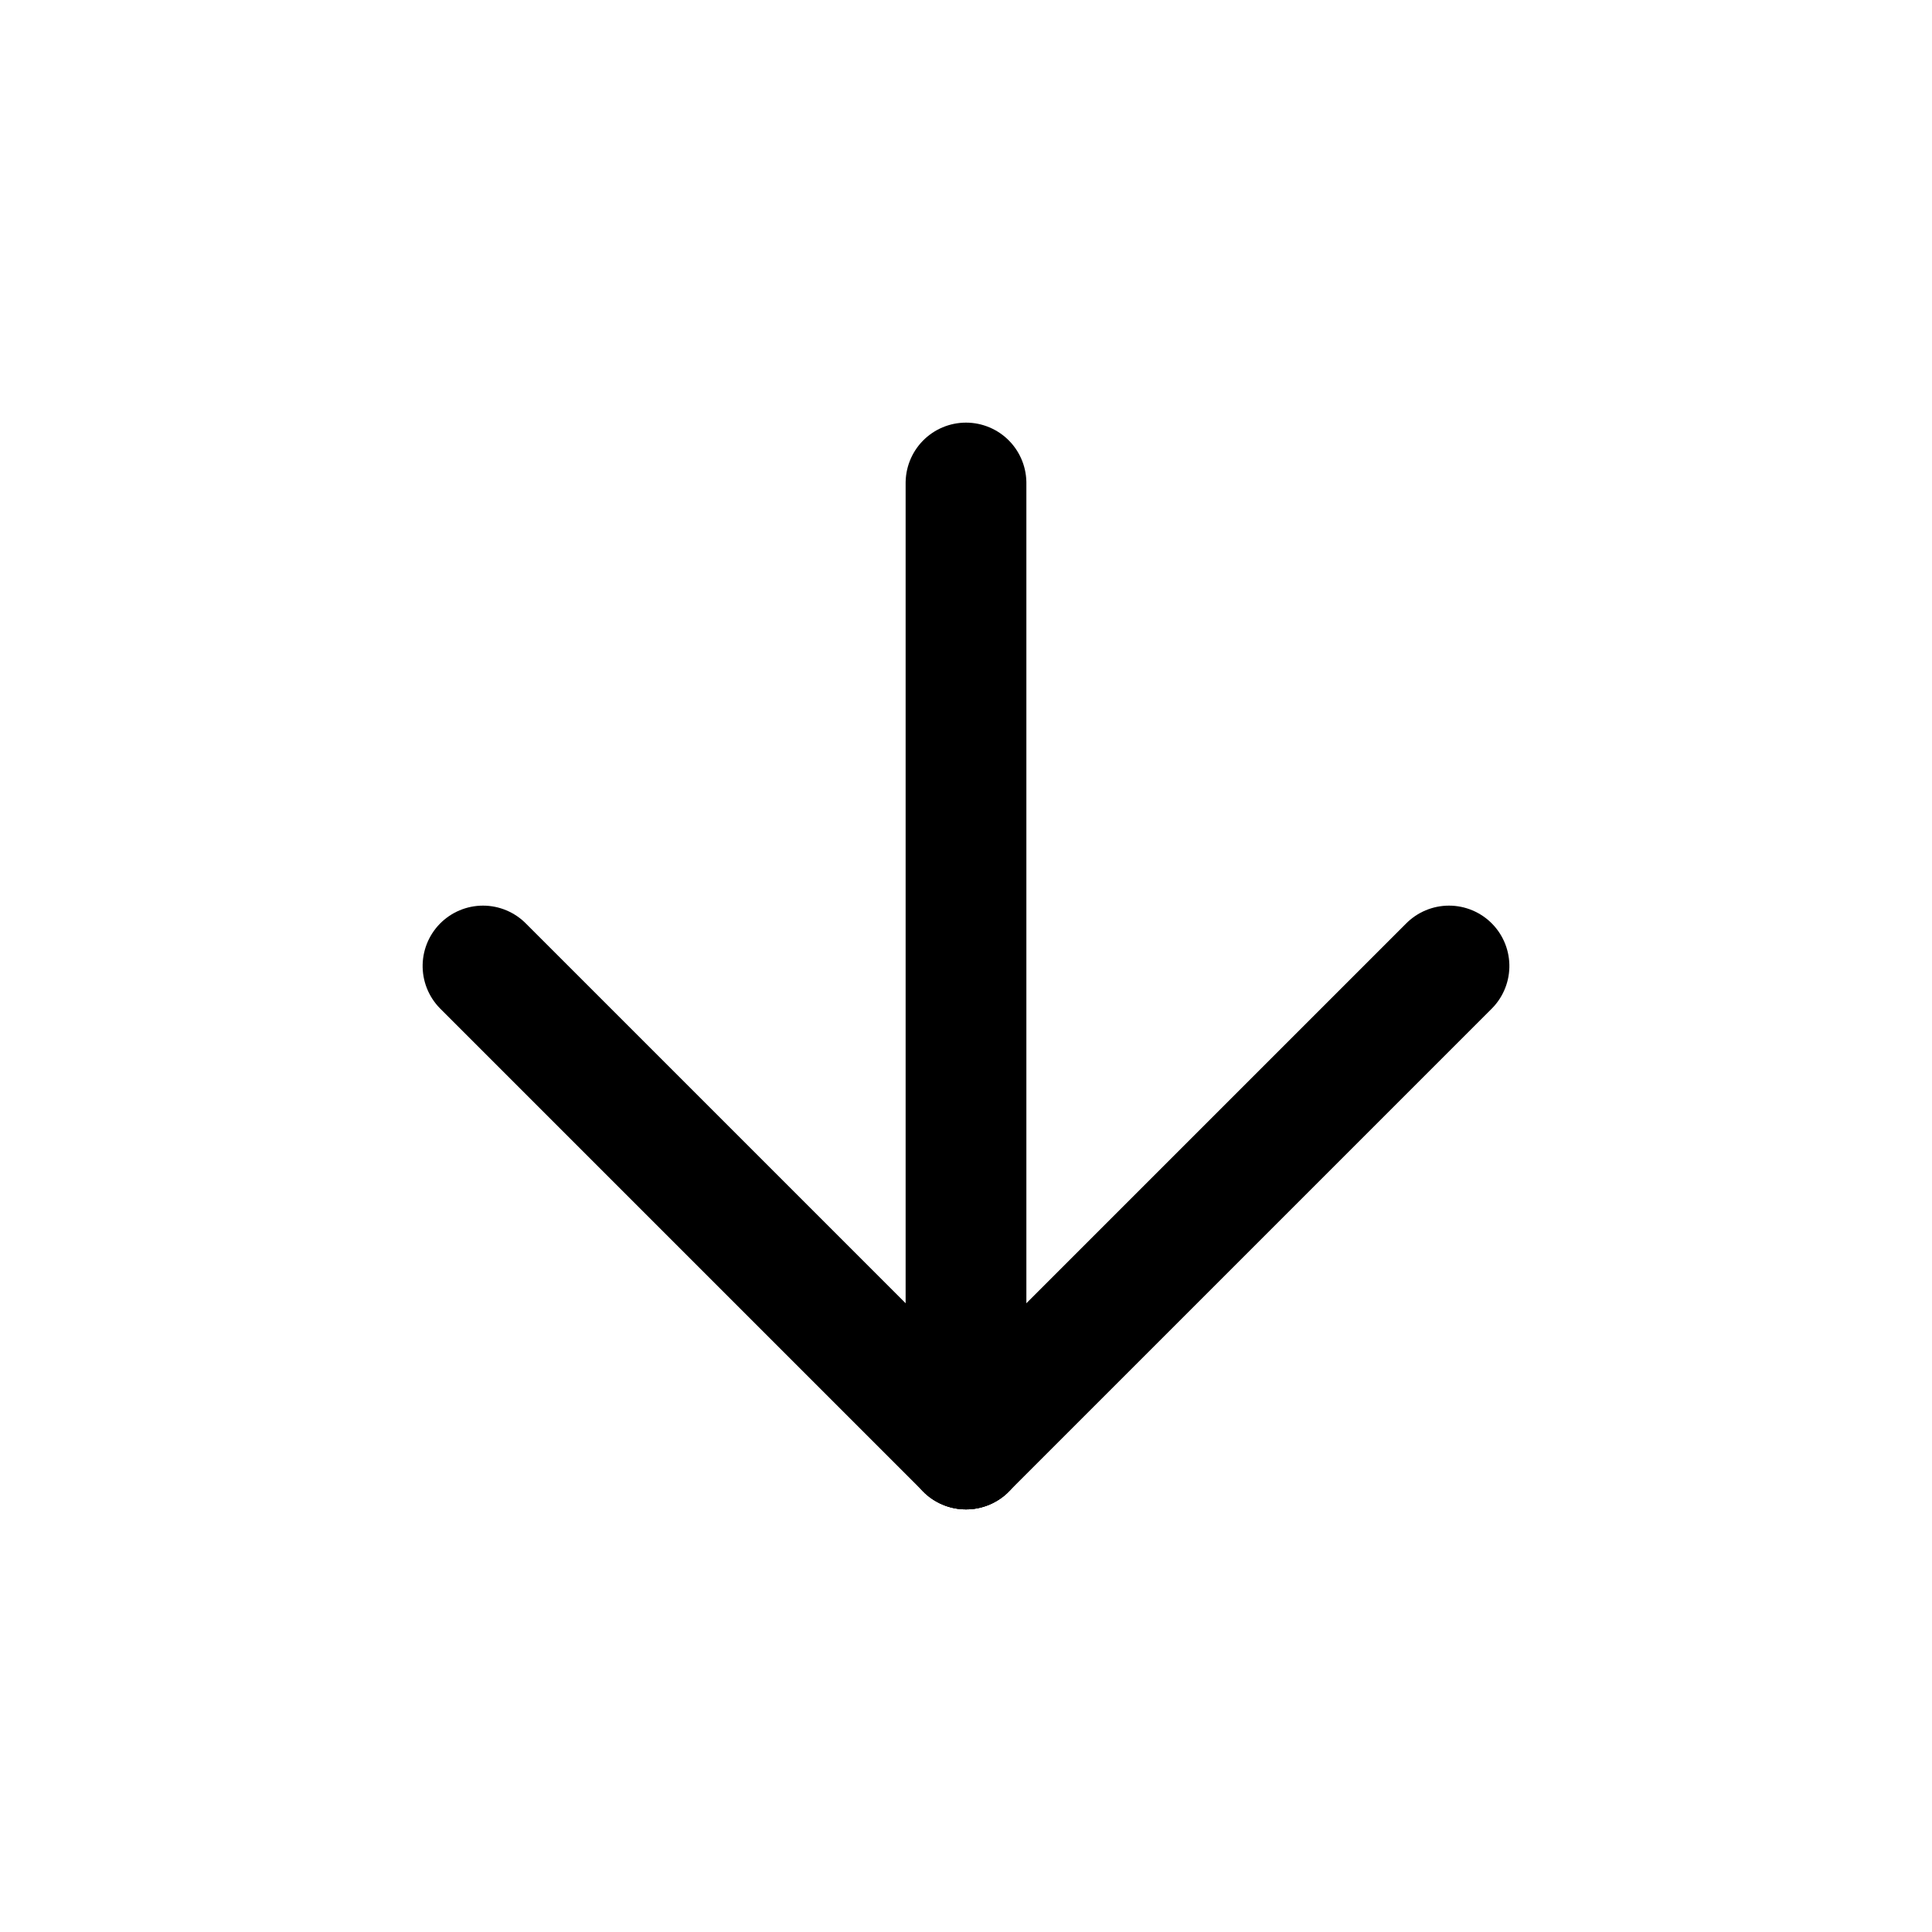
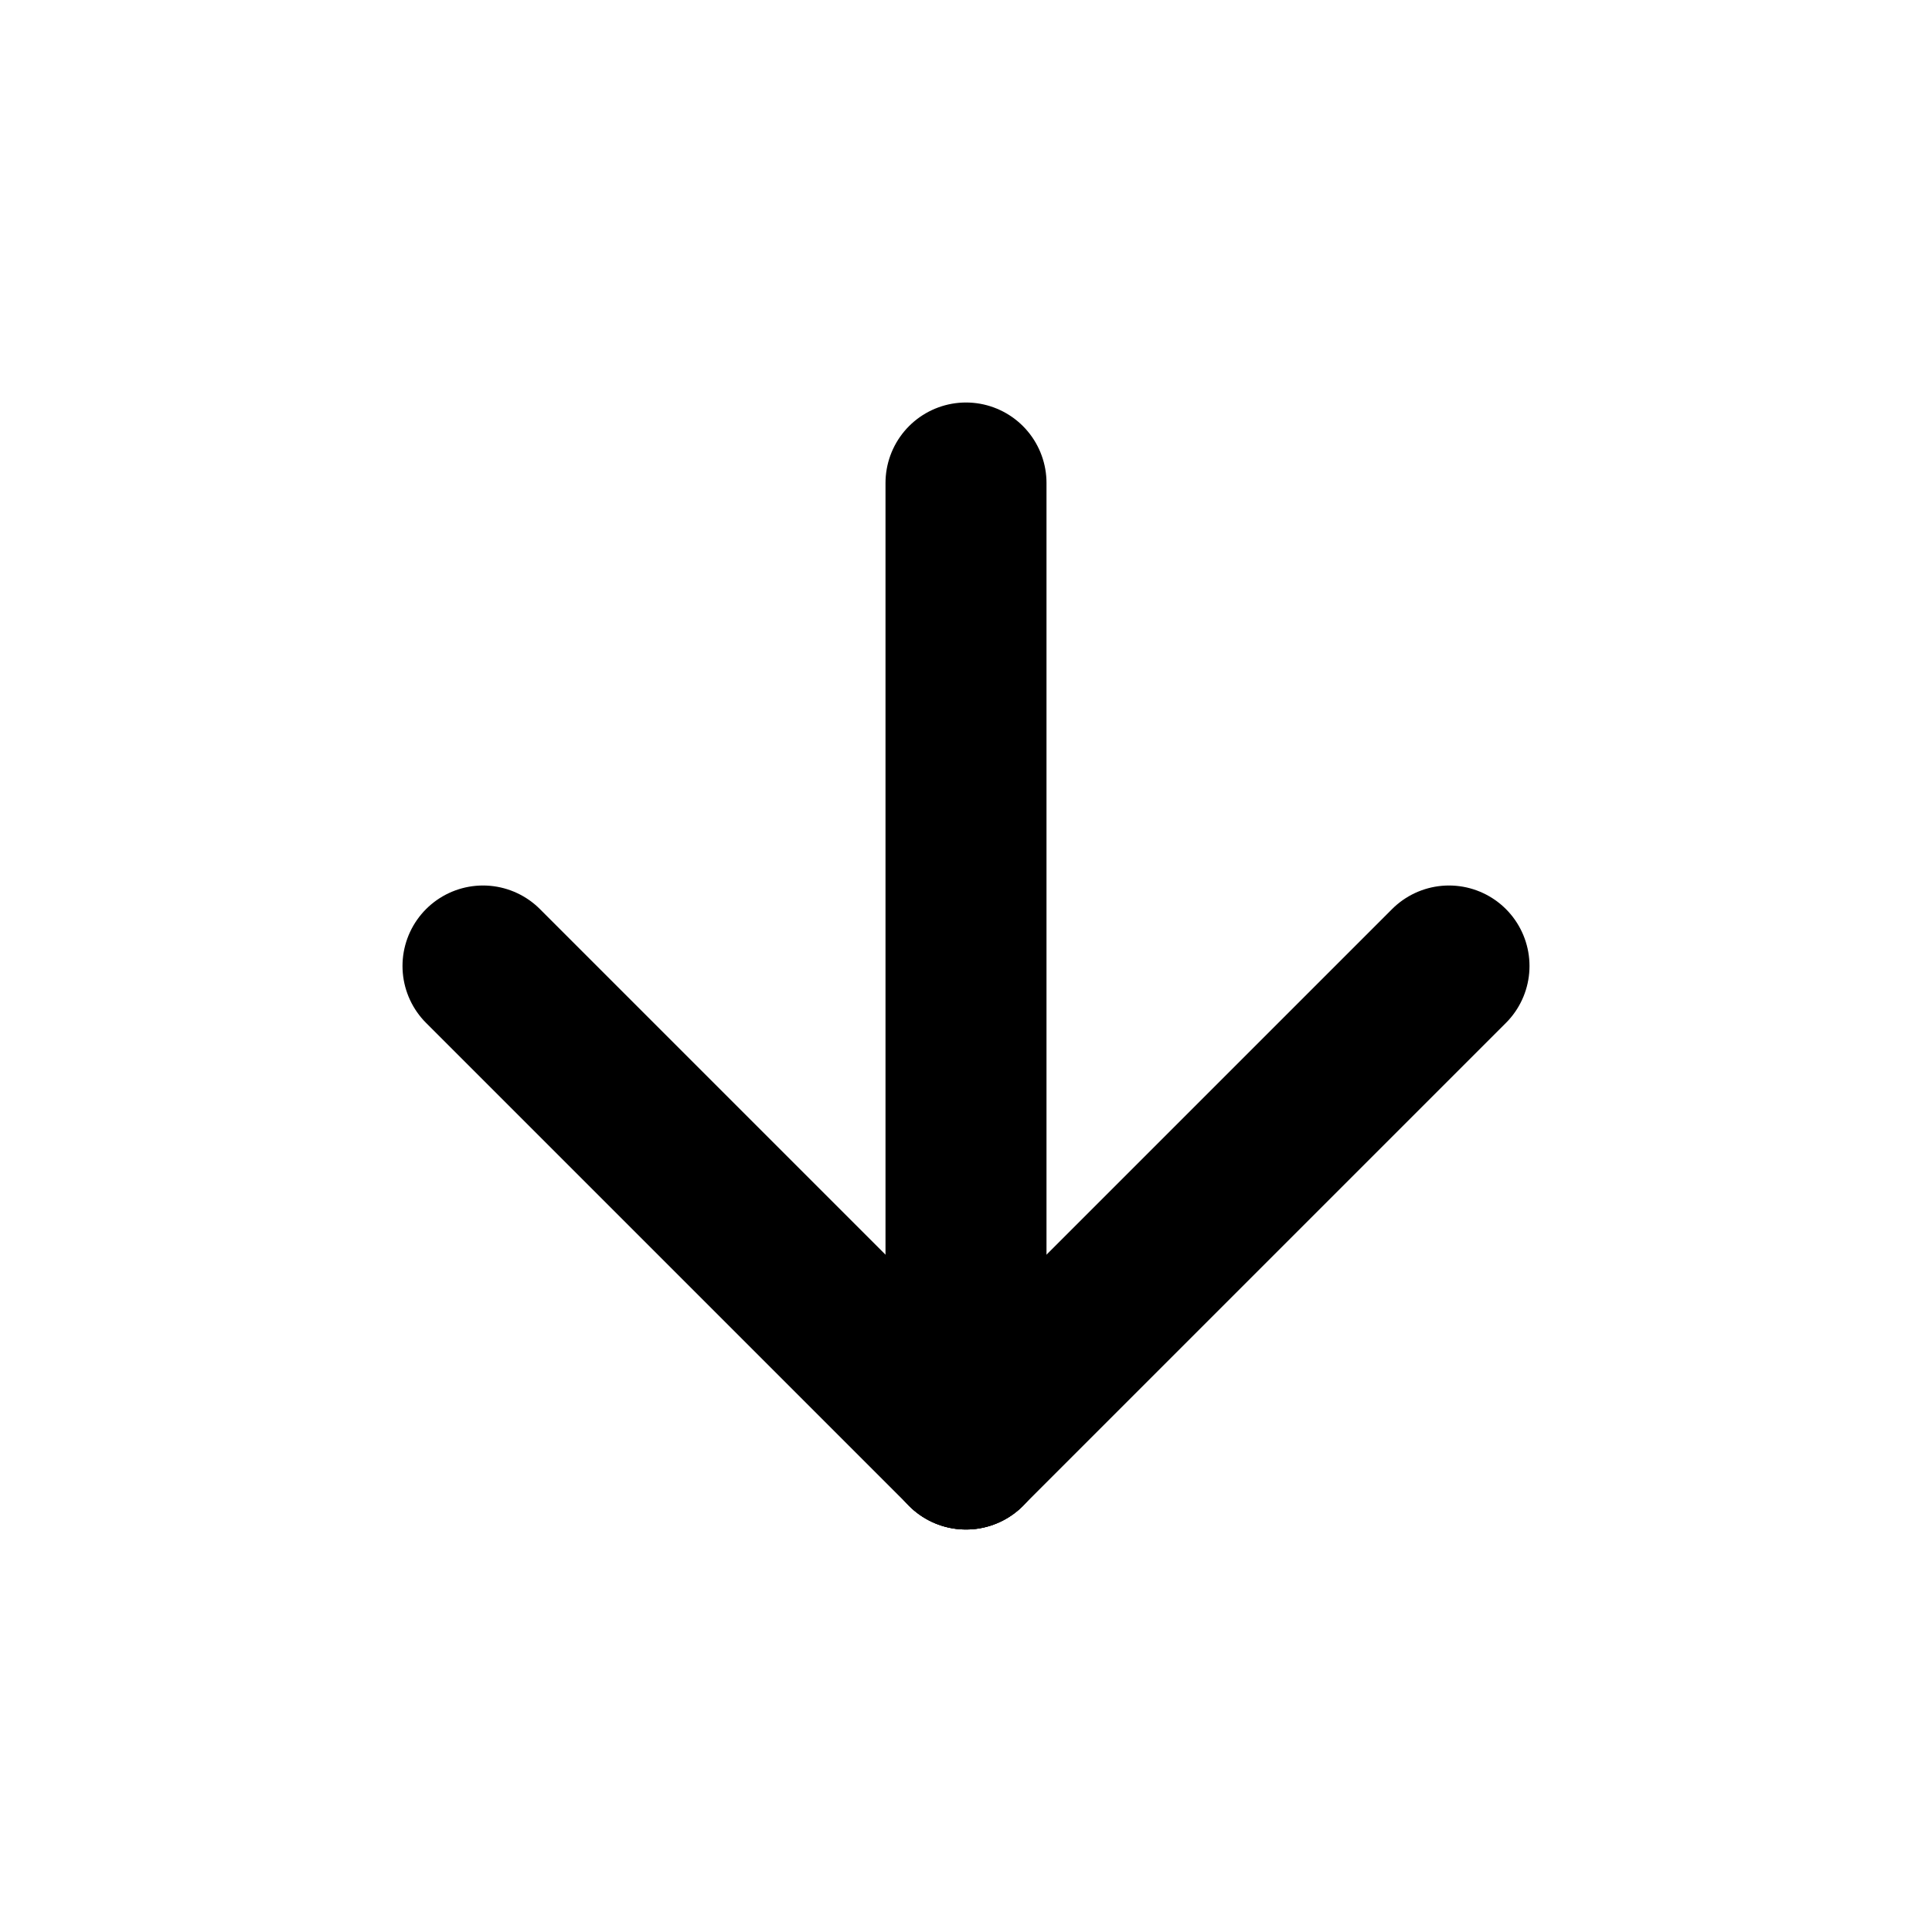
- <svg xmlns="http://www.w3.org/2000/svg" viewBox="0 0 32 32">
+ <svg xmlns="http://www.w3.org/2000/svg" viewBox="0 0 36 36">
  <g style="display:none">
-     <path d="M8 16 L16 8" stroke-width="2" stroke="#000" stroke-linecap="round" stroke-linejoin="round" />
-     <path d="M8 16 L24 16" stroke-width="2" stroke="#000" stroke-linecap="round" />
-     <path d="M8 16 L16 24" stroke-width="2" stroke="#000" stroke-linecap="round" stroke-linejoin="round" />
+     <path d="M9 18 L18 9" stroke-width="2" stroke="#000" stroke-linecap="round" stroke-linejoin="round" />
+     <path d="M9 18 L27 18" stroke-width="2" stroke="#000" stroke-linecap="round" />
+     <path d="M9 18 L18 27" stroke-width="2" stroke="#000" stroke-linecap="round" stroke-linejoin="round" />
  </g>
-   <g transform="rotate(90 16 16)" style="display:none">
-     <path d="M8 16 L16 8" stroke-width="2" stroke="#000" stroke-linecap="round" stroke-linejoin="round" />
-     <path d="M8 16 L24 16" stroke-width="2" stroke="#000" stroke-linecap="round" />
-     <path d="M8 16 L16 24" stroke-width="2" stroke="#000" stroke-linecap="round" stroke-linejoin="round" />
+   <g transform="rotate(90 18 18)" style="display:none">
+     <path d="M9 18 L18 9" stroke-width="2" stroke="#000" stroke-linecap="round" stroke-linejoin="round" />
+     <path d="M9 18 L27 18" stroke-width="2" stroke="#000" stroke-linecap="round" />
+     <path d="M9 18 L18 27" stroke-width="2" stroke="#000" stroke-linecap="round" stroke-linejoin="round" />
  </g>
-   <g transform="rotate(180 16 16)" style="display:none">
-     <path d="M8 16 L16 8" stroke-width="2" stroke="#000" stroke-linecap="round" stroke-linejoin="round" />
-     <path d="M8 16 L24 16" stroke-width="2" stroke="#000" stroke-linecap="round" />
-     <path d="M8 16 L16 24" stroke-width="2" stroke="#000" stroke-linecap="round" stroke-linejoin="round" />
+   <g transform="rotate(180 18 18)" style="display:none">
+     <path d="M9 18 L18 9" stroke-width="2" stroke="#000" stroke-linecap="round" stroke-linejoin="round" />
+     <path d="M9 18 L27 18" stroke-width="2" stroke="#000" stroke-linecap="round" />
+     <path d="M9 18 L18 27" stroke-width="2" stroke="#000" stroke-linecap="round" stroke-linejoin="round" />
  </g>
-   <g transform="rotate(270 16 16)" style="display:auto">
-     <path d="M8 16 L16 8" stroke-width="2" stroke="#000" stroke-linecap="round" stroke-linejoin="round" />
-     <path d="M8 16 L24 16" stroke-width="2" stroke="#000" stroke-linecap="round" />
-     <path d="M8 16 L16 24" stroke-width="2" stroke="#000" stroke-linecap="round" stroke-linejoin="round" />
+   <g transform="rotate(270 18 18)" style="display:auto">
+     <path d="M9 18 L18 9" stroke-width="3" stroke="#000" stroke-linecap="round" stroke-linejoin="round" />
+     <path d="M9 18 L27 18" stroke-width="3" stroke="#000" stroke-linecap="round" />
+     <path d="M9 18 L18 27" stroke-width="3" stroke="#000" stroke-linecap="round" stroke-linejoin="round" />
  </g>
</svg>
